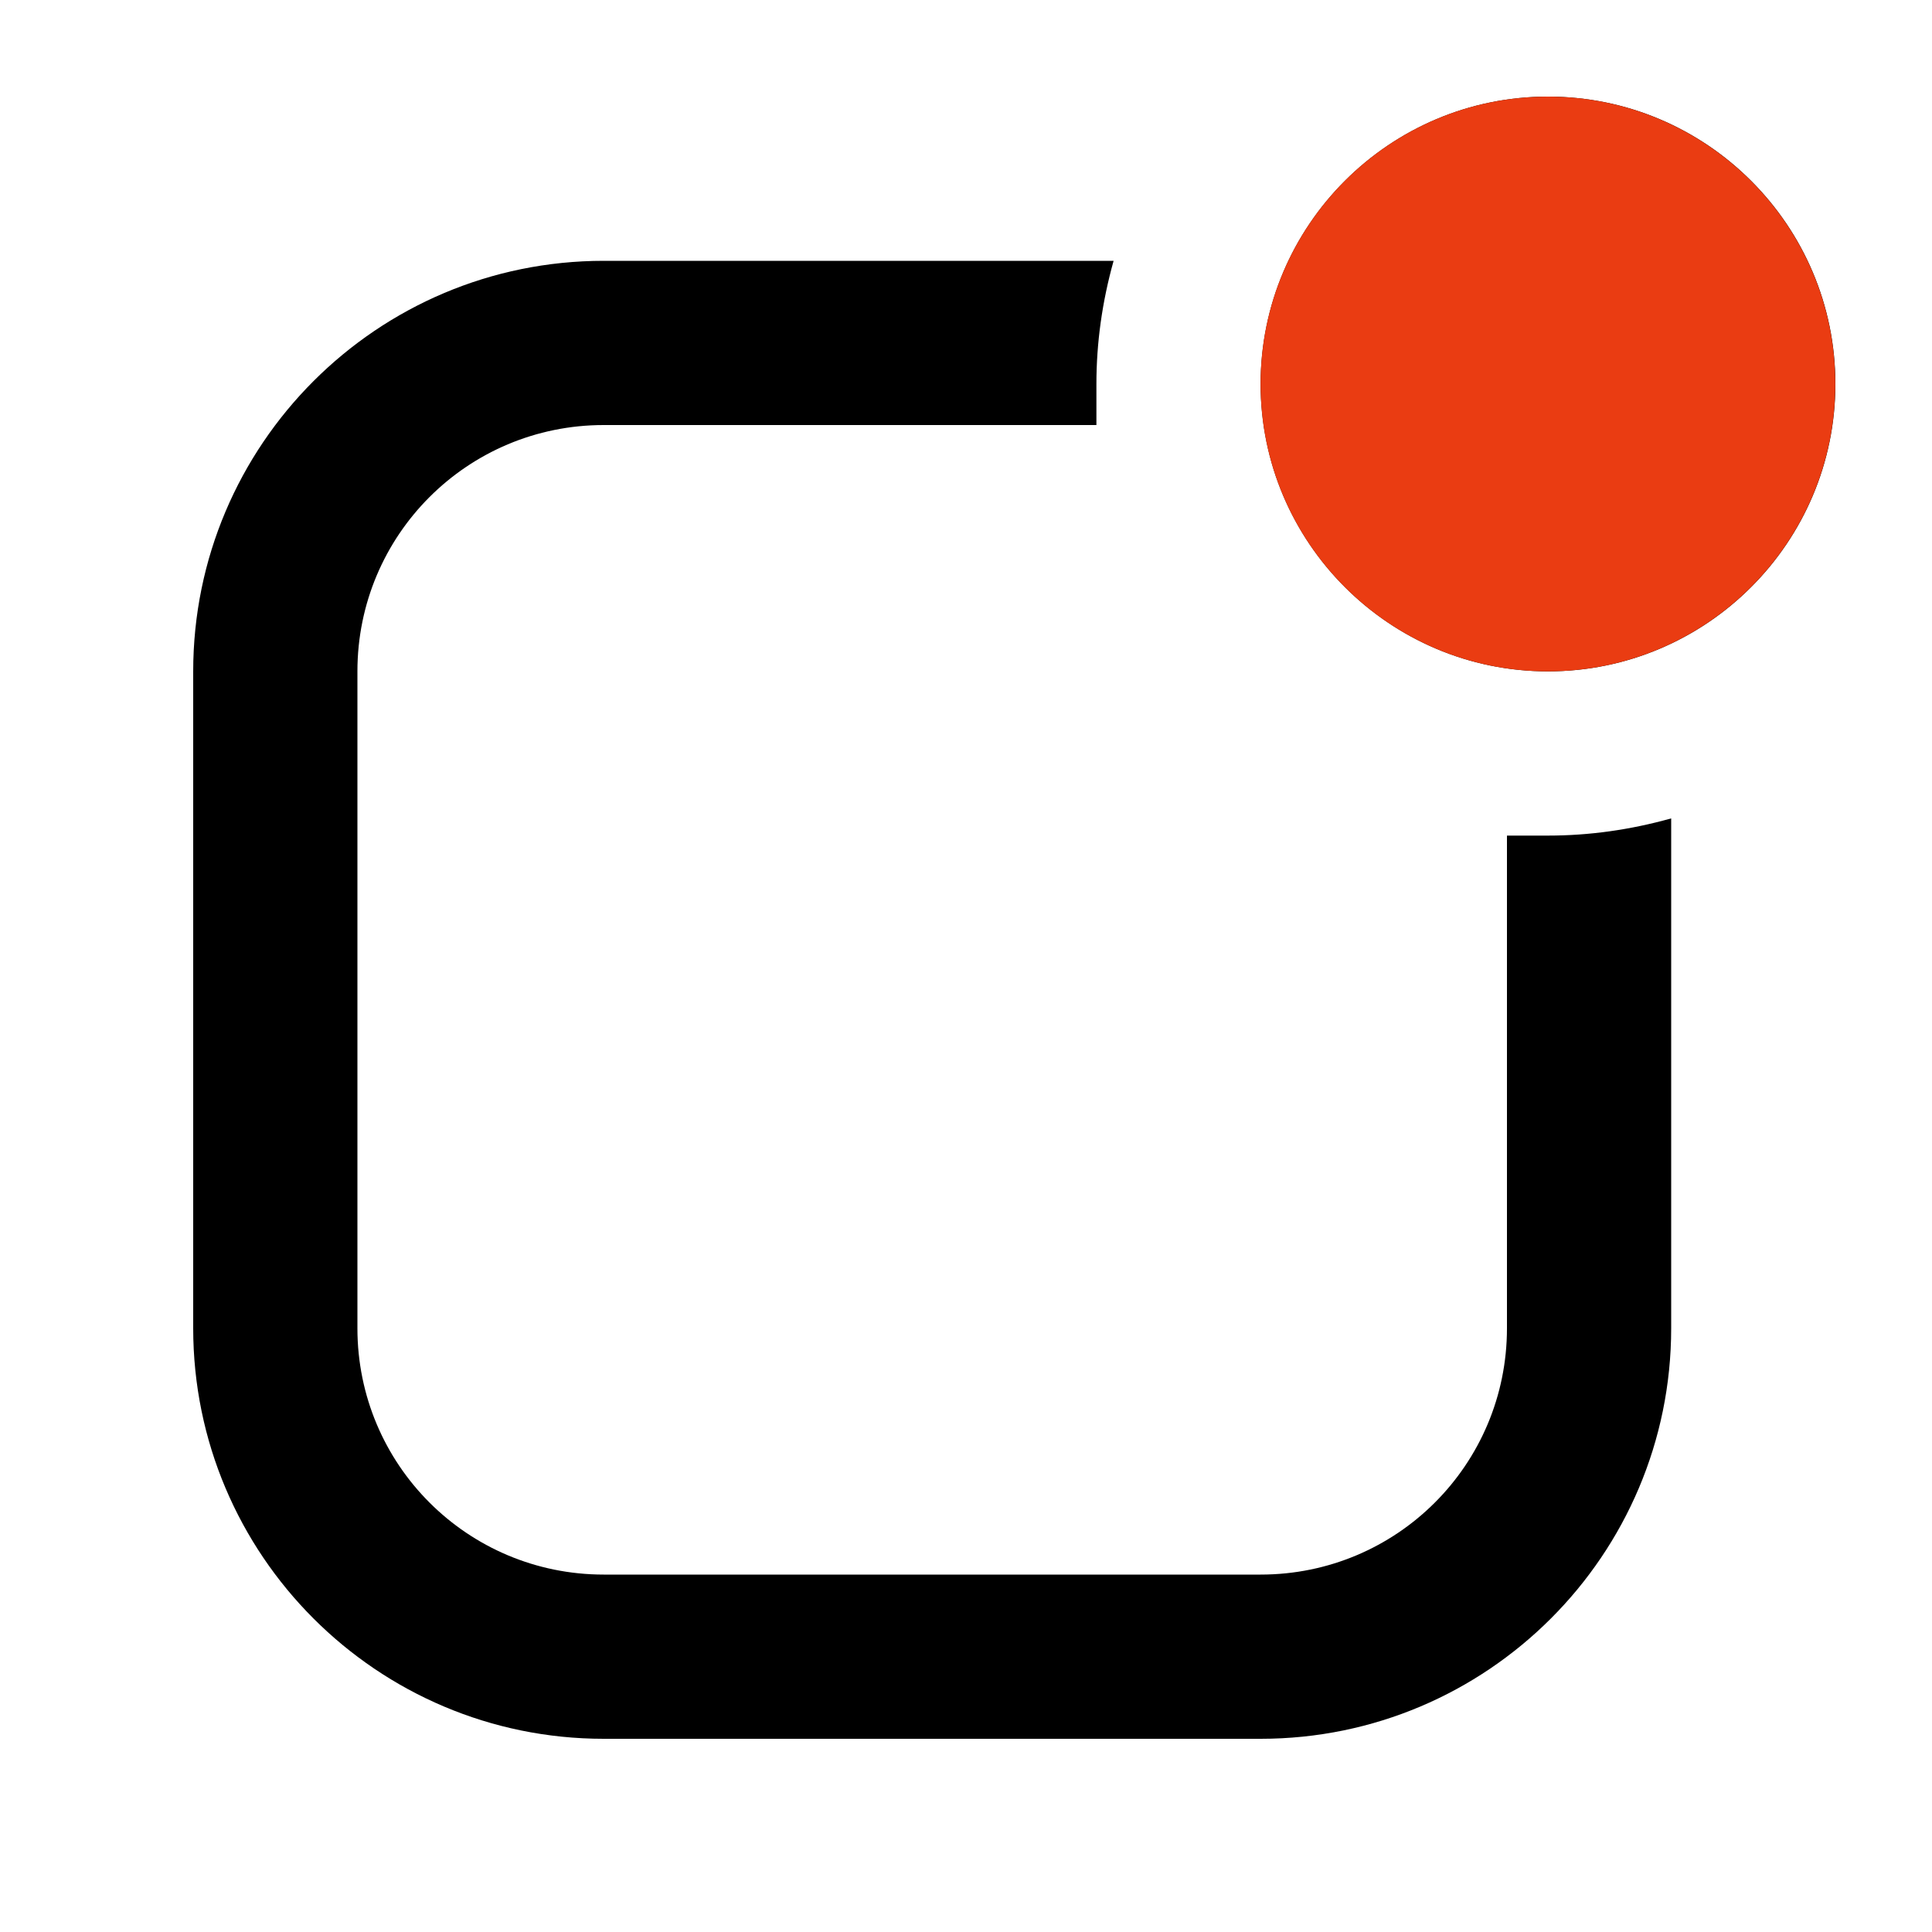
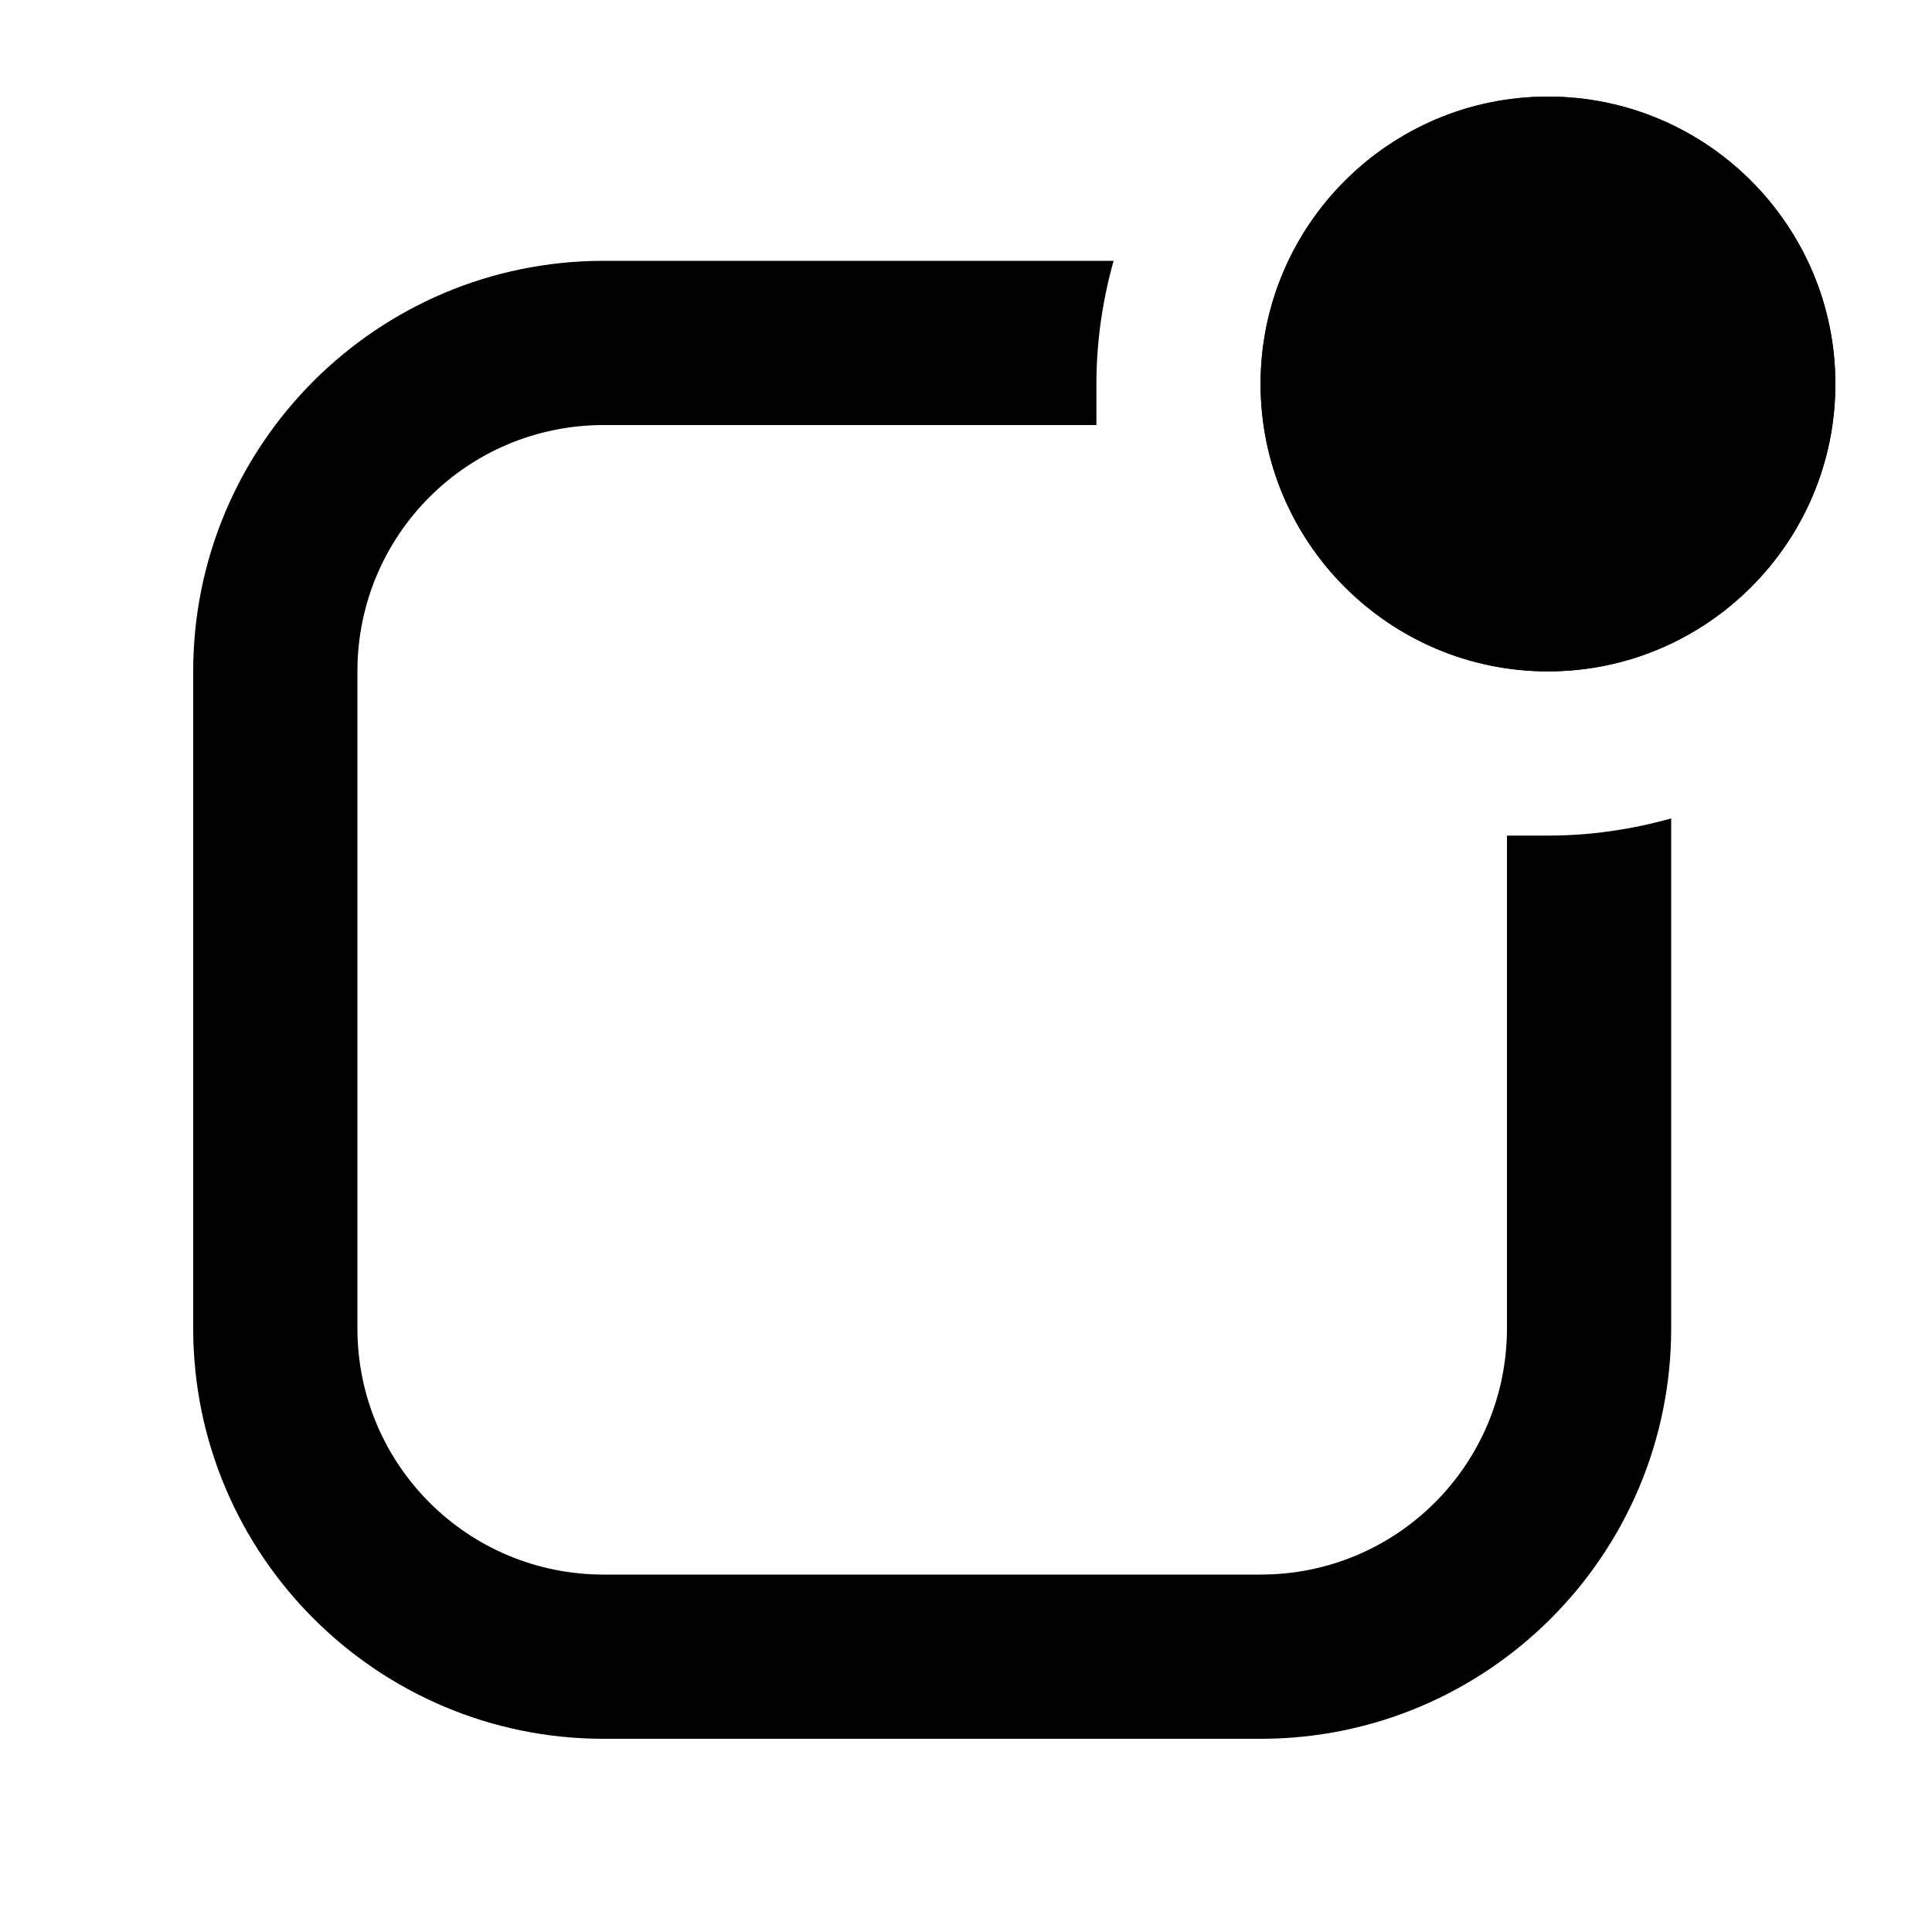
- <svg xmlns="http://www.w3.org/2000/svg" width="20" height="20" viewBox="0 0 20 20" fill="none">
+ <svg xmlns="http://www.w3.org/2000/svg" viewBox="0 0 20 20" fill="none">
  <path d="M16.025 6.95C17.666 6.95 19 5.615 19 3.975C19 2.334 17.666 1 16.025 1C14.384 1 13.05 2.334 13.05 3.975C13.05 5.615 14.384 6.95 16.025 6.95ZM17.3 13.75V8.472C16.875 8.591 16.45 8.65 16.025 8.65C15.88 8.65 15.745 8.65 15.6 8.65V13.75C15.6 15.161 14.461 16.3 13.05 16.3H6.25C4.839 16.3 3.7 15.161 3.7 13.75V6.95C3.7 5.539 4.839 4.4 6.25 4.4H11.35C11.35 4.264 11.35 4.12 11.35 3.975C11.35 3.55 11.409 3.125 11.528 2.7H6.25C3.904 2.7 2 4.604 2 6.95V13.75C2 16.096 3.904 18 6.25 18H13.05C15.396 18 17.3 16.096 17.3 13.75Z" fill="black" />
-   <path d="M18.999 3.975C18.999 5.615 17.664 6.95 16.024 6.95C14.383 6.95 13.049 5.615 13.049 3.975C13.049 2.334 14.383 1 16.024 1C17.664 1 18.999 2.334 18.999 3.975Z" fill="#EA3C12" />
+   <path d="M18.999 3.975C18.999 5.615 17.664 6.95 16.024 6.95C14.383 6.95 13.049 5.615 13.049 3.975C13.049 2.334 14.383 1 16.024 1C17.664 1 18.999 2.334 18.999 3.975Z" fill="currentColor" />
</svg>
